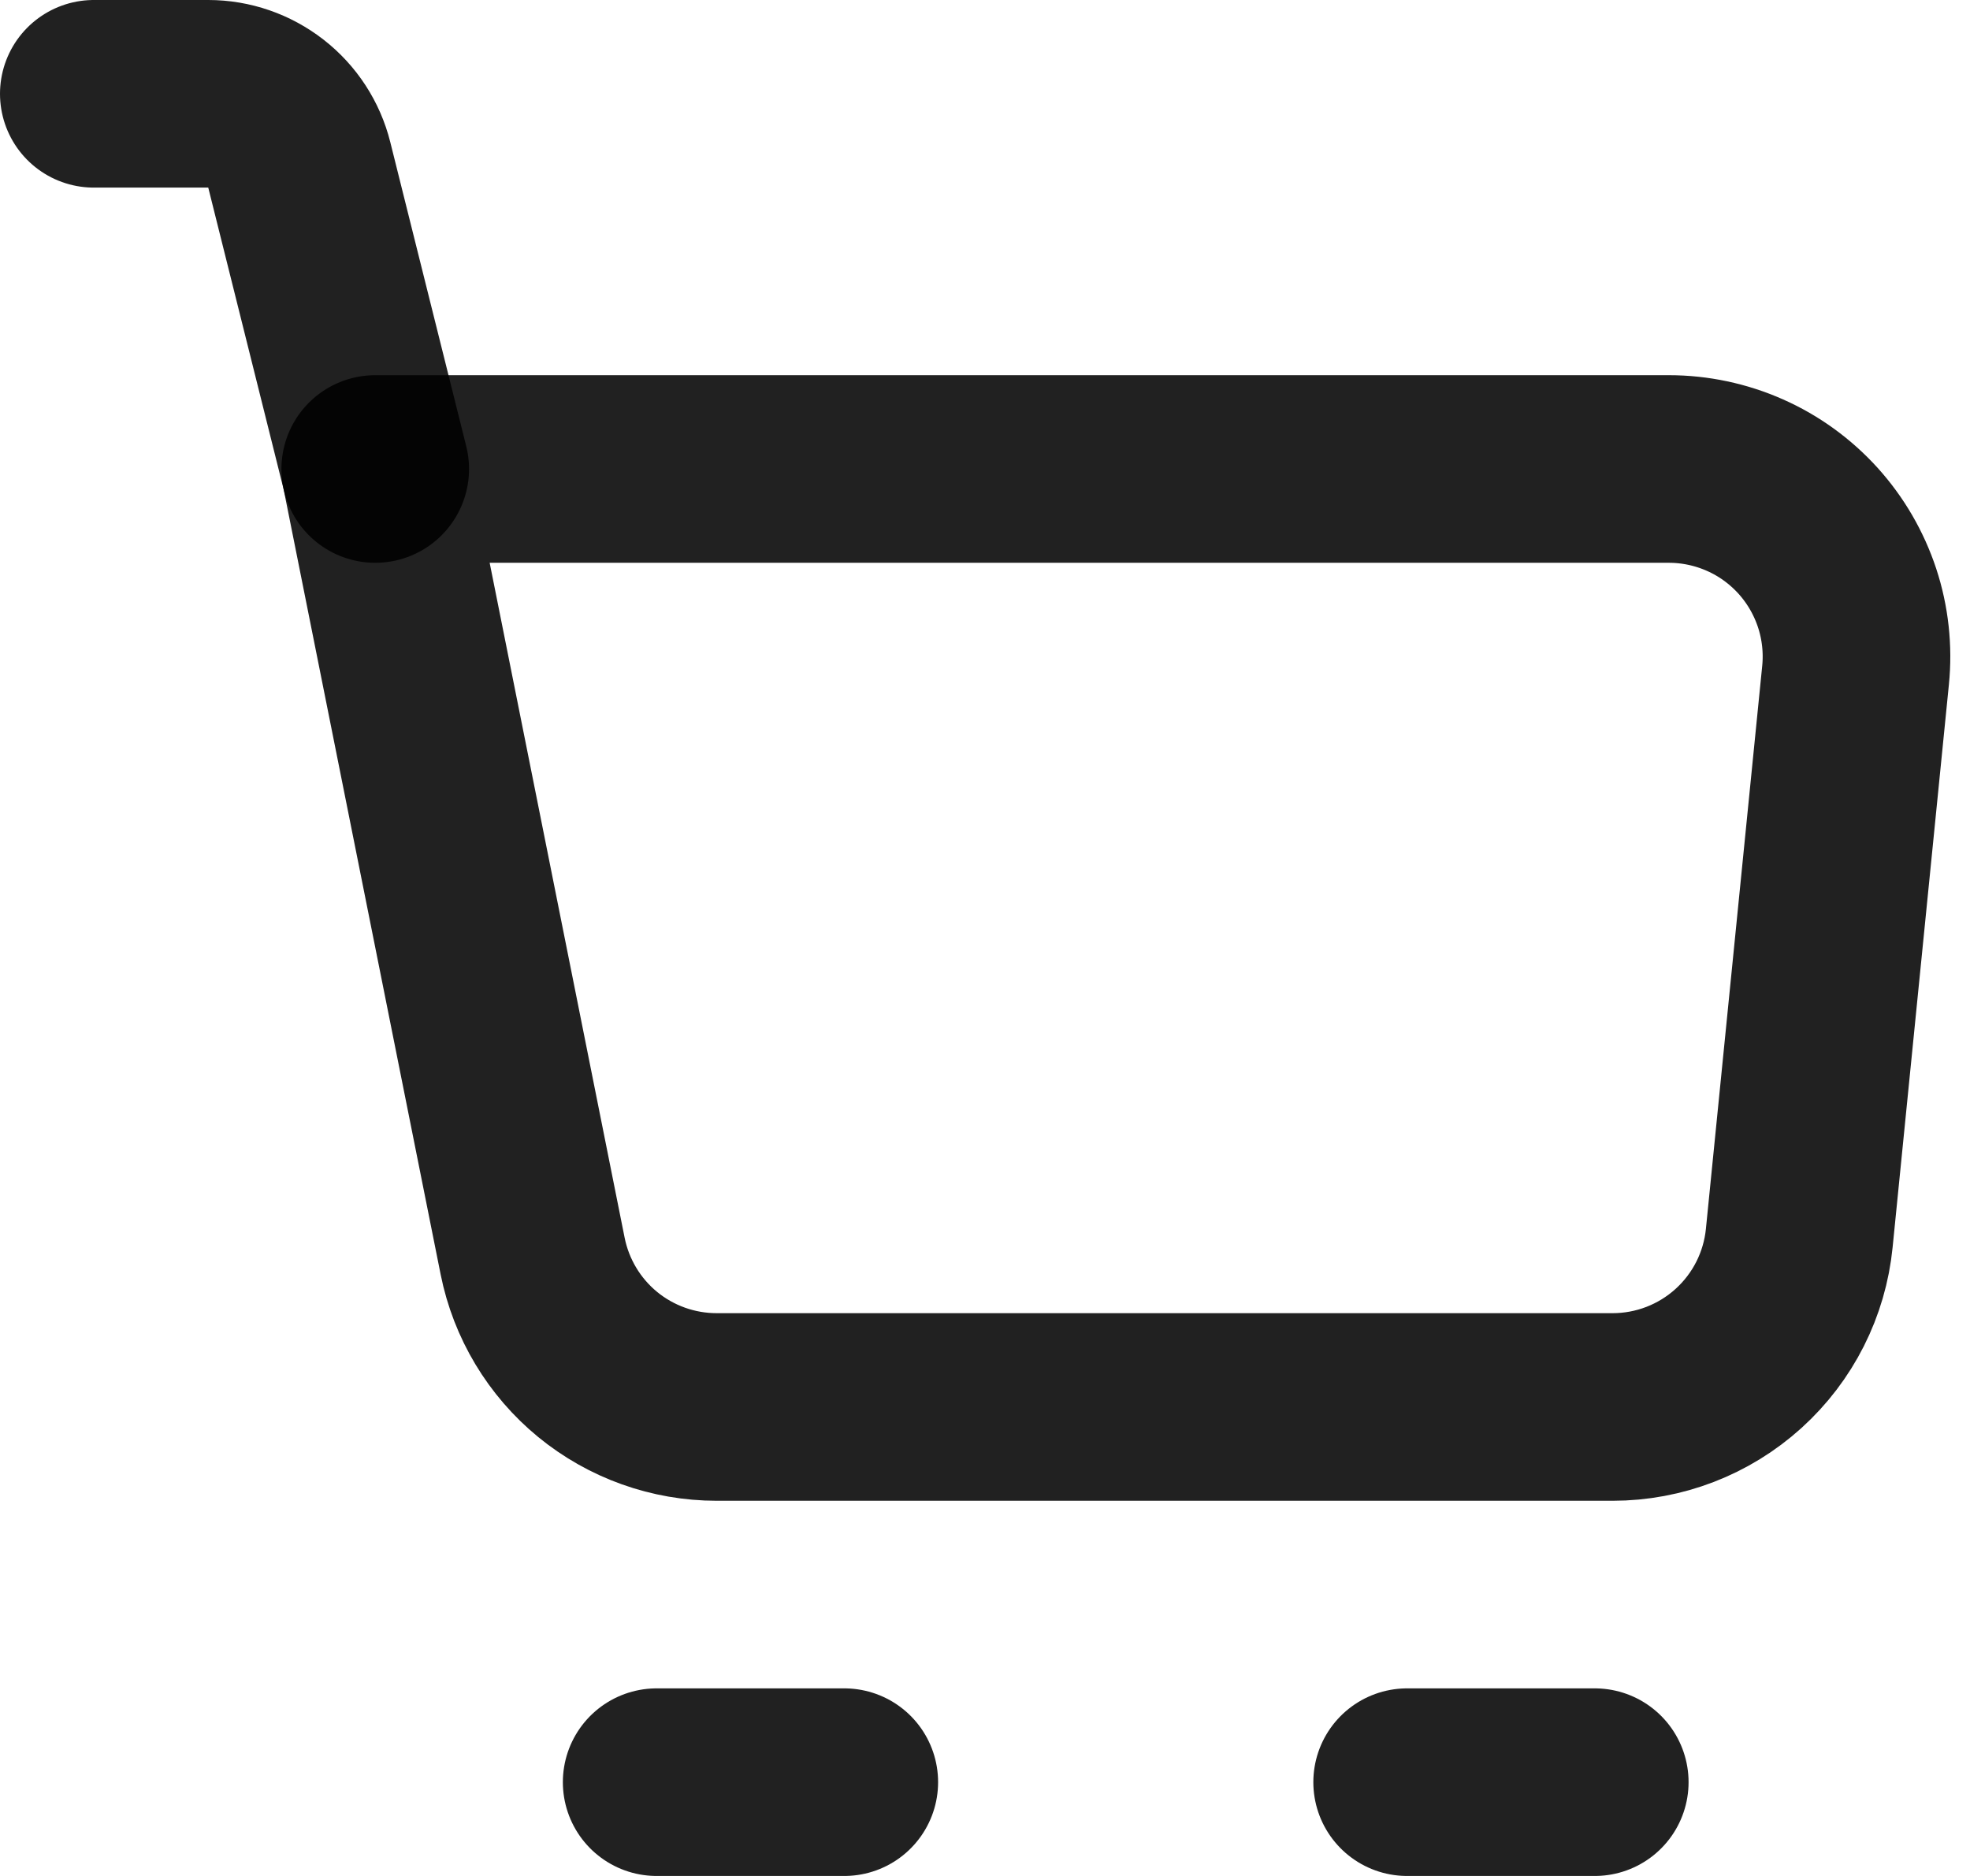
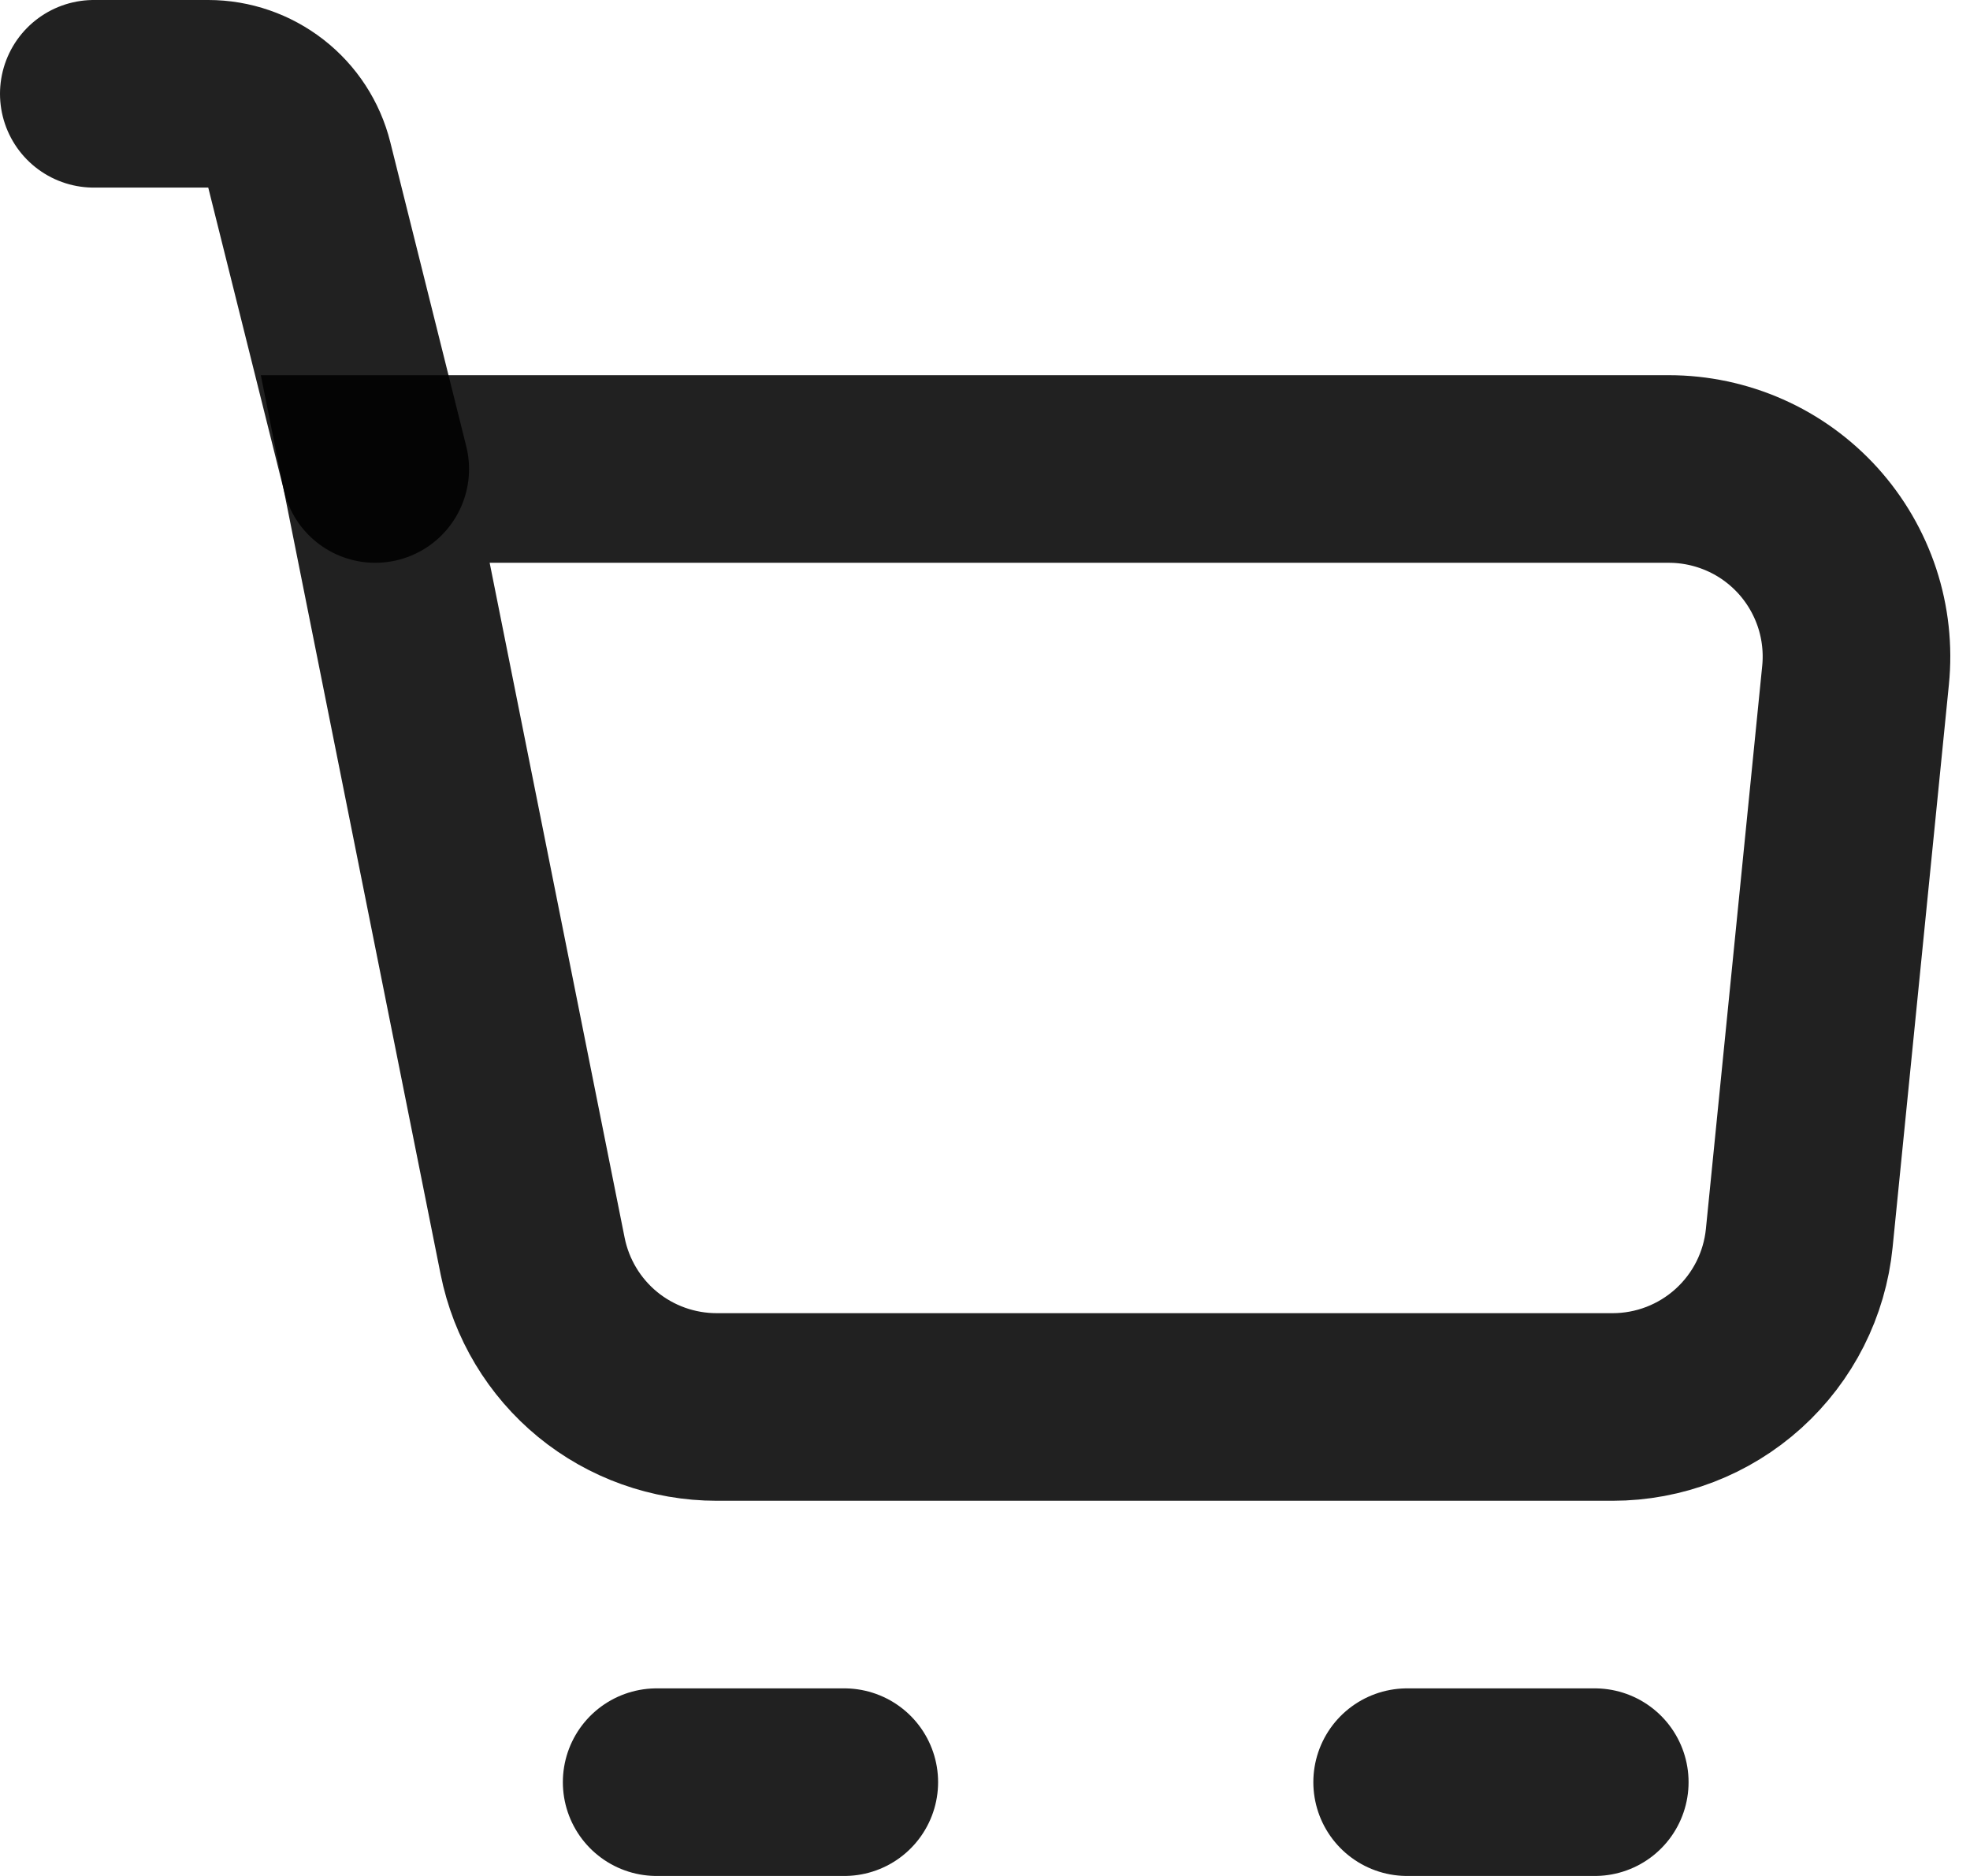
<svg xmlns="http://www.w3.org/2000/svg" width="21" height="20" viewBox="0 0 21 20" fill="none">
  <g id="Group">
-     <path id="Vector" d="M4 5H17.79C18.069 5 18.346 5.059 18.601 5.172C18.857 5.285 19.085 5.451 19.273 5.658C19.46 5.865 19.602 6.109 19.69 6.375C19.777 6.64 19.808 6.921 19.78 7.199L19.18 13.199C19.131 13.693 18.9 14.15 18.532 14.483C18.164 14.816 17.686 15 17.19 15H7.64C7.177 15 6.729 14.84 6.371 14.547C6.014 14.254 5.769 13.846 5.678 13.392L4 5Z" stroke="black" stroke-opacity="0.87" stroke-width="2" stroke-linejoin="round" />
-     <path id="Vector_2" d="M4 5L3.19 1.757C3.136 1.541 3.011 1.349 2.835 1.212C2.659 1.075 2.443 1 2.22 1H1M7 19H9M15 19H17" stroke="black" stroke-opacity="0.87" stroke-width="2" stroke-linecap="round" stroke-linejoin="round" />
+     <path id="Vector" d="M4 5H17.79C18.069 5 18.346 5.059 18.601 5.172C18.857 5.285 19.085 5.451 19.273 5.658C19.46 5.865 19.602 6.109 19.69 6.375C19.777 6.64 19.808 6.921 19.78 7.199L19.18 13.199C19.131 13.693 18.9 14.15 18.532 14.483C18.164 14.816 17.686 15 17.19 15H7.64C7.177 15 6.729 14.84 6.371 14.547C6.014 14.254 5.769 13.846 5.678 13.392L4 5Z" stroke="black" stroke-opacity="0.87" stroke-width="2" strokeLinejoin="round" />
+     <path id="Vector_2" d="M4 5L3.19 1.757C3.136 1.541 3.011 1.349 2.835 1.212C2.659 1.075 2.443 1 2.22 1H1M7 19H9M15 19H17" stroke="black" stroke-opacity="0.87" stroke-width="2" stroke-linecap="round" strokeLinejoin="round" />
  </g>
</svg>
